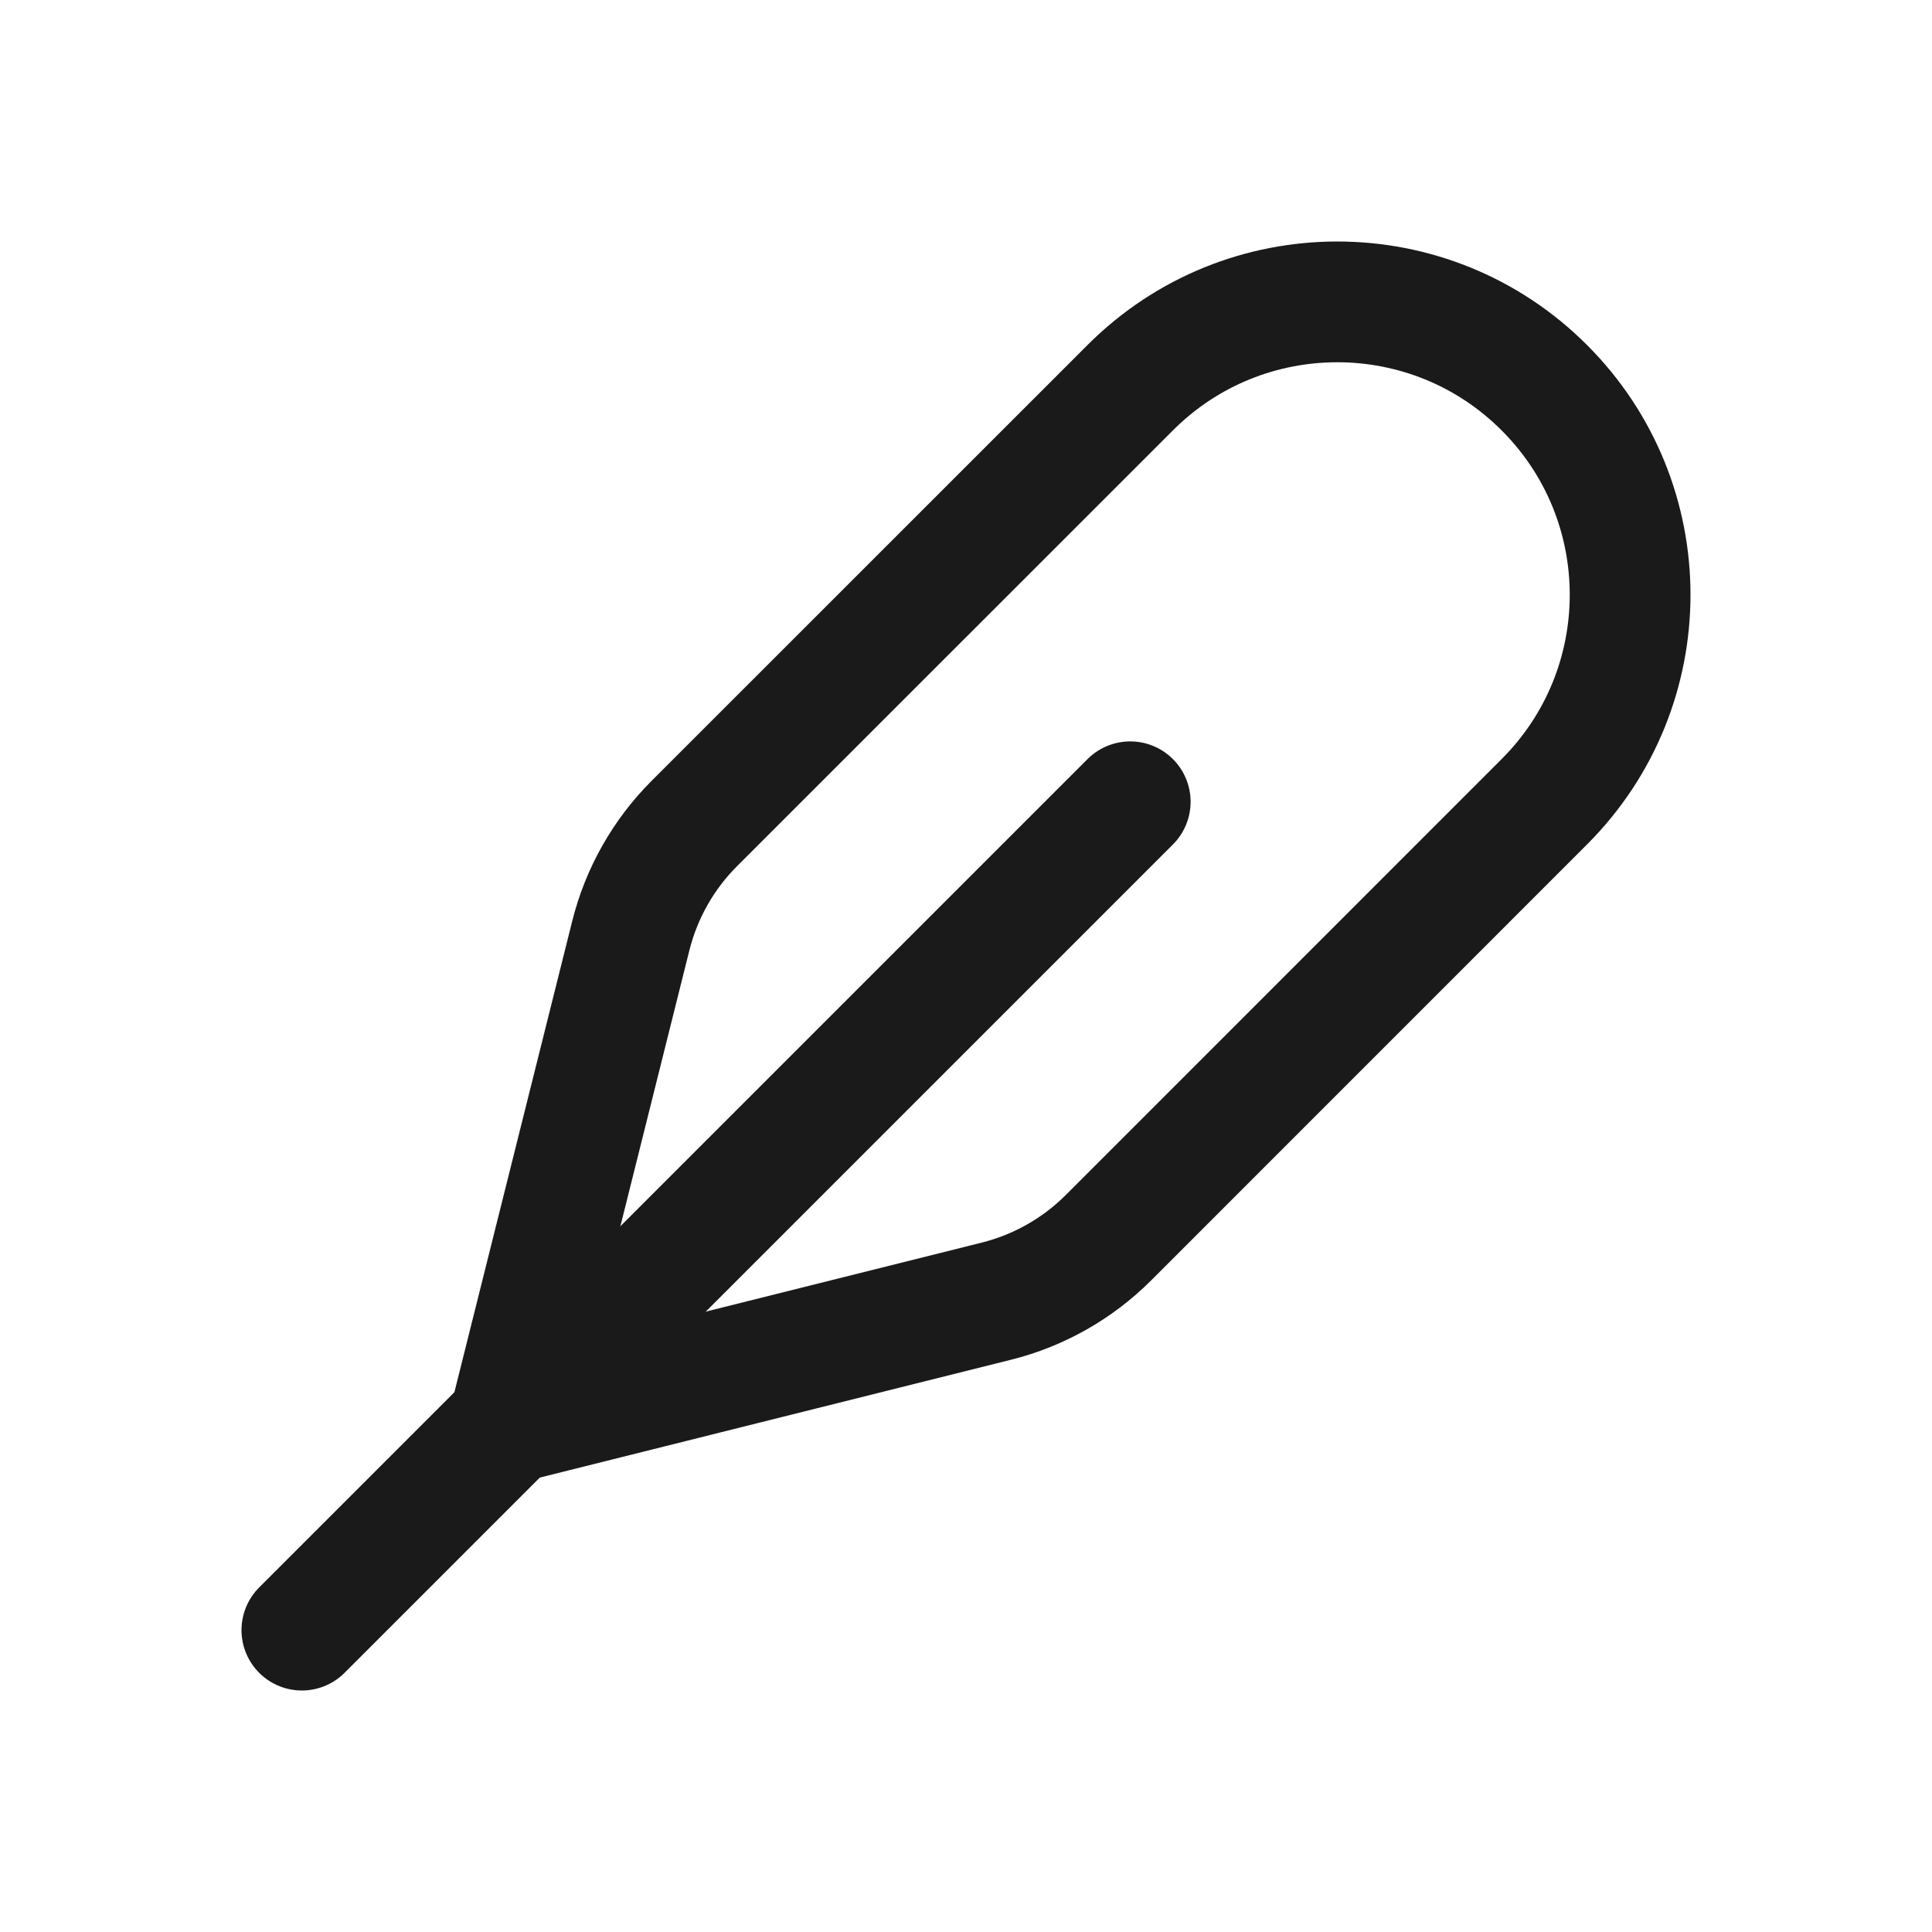
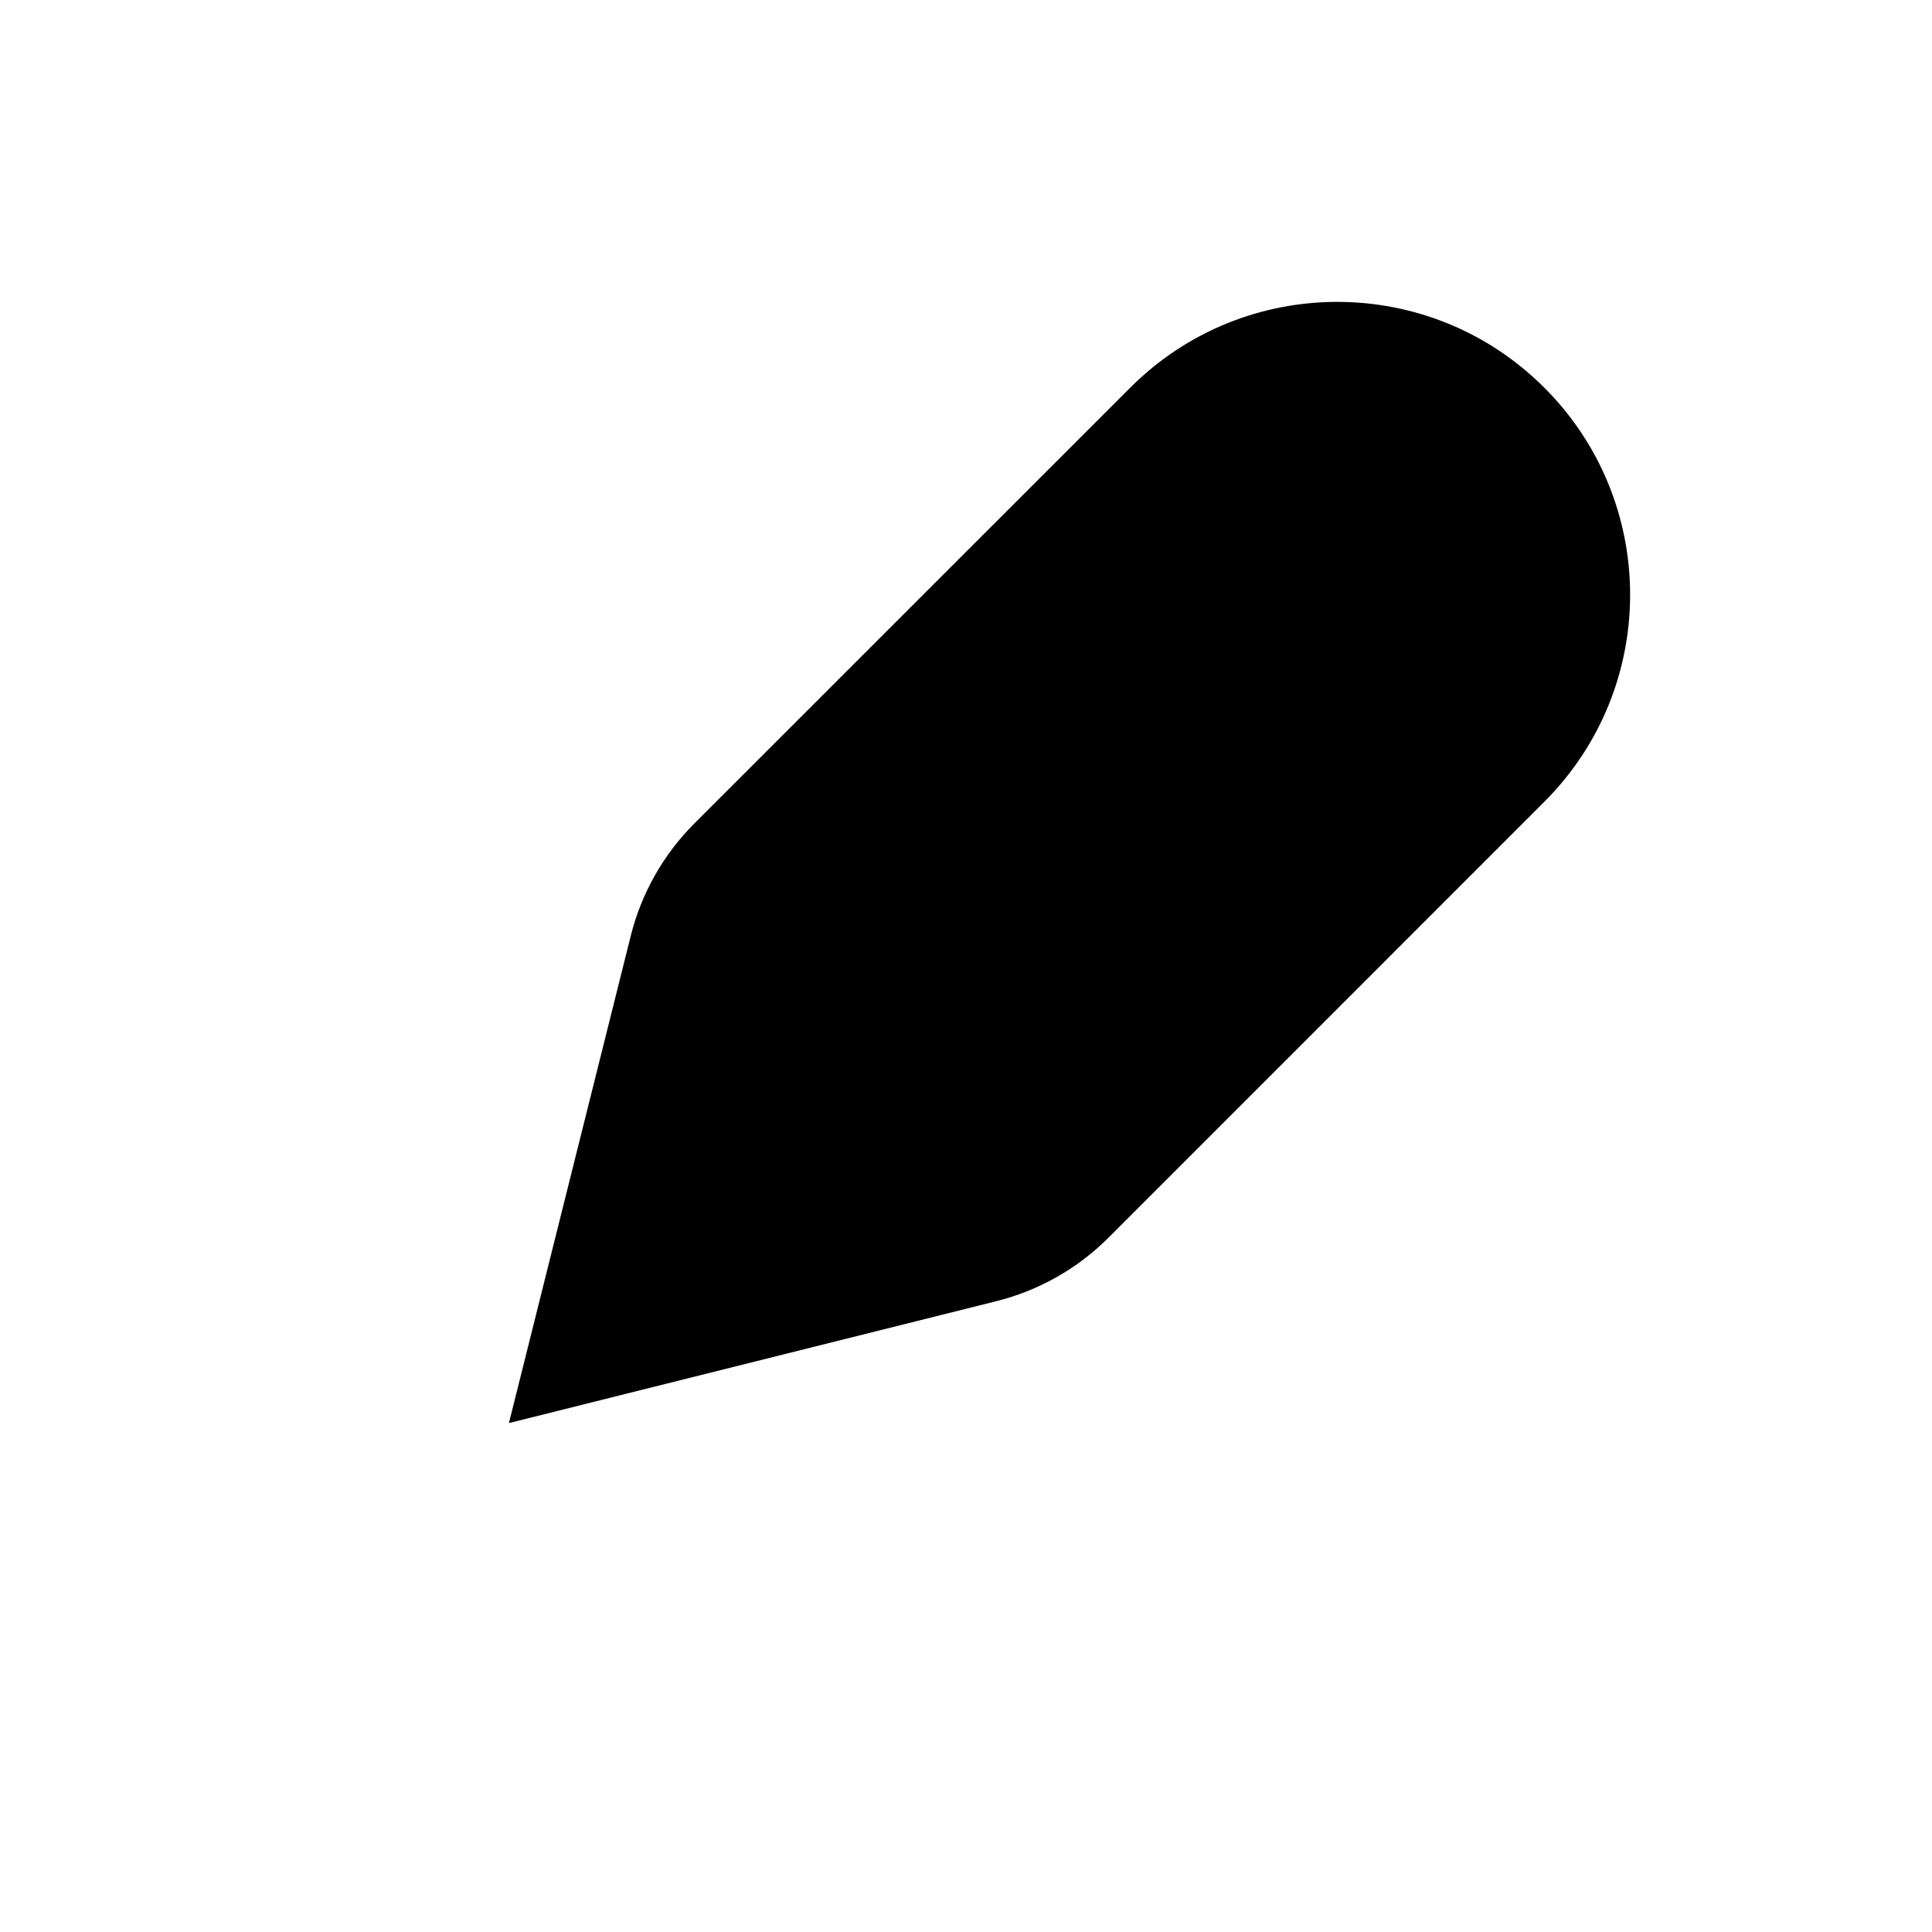
<svg xmlns="http://www.w3.org/2000/svg" viewBox="0 0 24 24">
-   <defs>
-     <style>
-       .cls-3, .cls-2 {
-         fill: none;
-       }
- 
-       .cls-3 {
-         stroke: #1a1a1a;
-         stroke-linecap: round;
-         stroke-linejoin: round;
-         stroke-width: 1.5px;
-       }
-     </style>
-   </defs>
-   <g id="Layer_2" data-name="Layer 2">
-     <g id="Line_Icons" data-name="Line Icons">
-       <g>
-         <g>
-           <path class="cls-3 " d="M7.836,11.624,6.322,17.678l6.054-1.514a3,3,0,0,0,1.394-.789L19.184,9.96a3.636,3.636,0,0,0,0-5.144h0a3.636,3.636,0,0,0-5.144,0L8.625,10.23A3,3,0,0,0,7.836,11.624Z" />
-           <line class="cls-3 " x1="14.04" y1="9.96" x2="3.75" y2="20.25" />
-         </g>
-         <rect class="cls-2" width="24" height="24" />
-       </g>
+   <g>
+     <g>
+       <path class="icon-stroke" d="M7.836,11.624,6.322,17.678l6.054-1.514a3,3,0,0,0,1.394-.789L19.184,9.96a3.636,3.636,0,0,0,0-5.144h0a3.636,3.636,0,0,0-5.144,0L8.625,10.23A3,3,0,0,0,7.836,11.624Z" />
+       <line class="icon-stroke" x1="14.04" y1="9.96" x2="3.75" y2="20.25" />
    </g>
  </g>
</svg>
